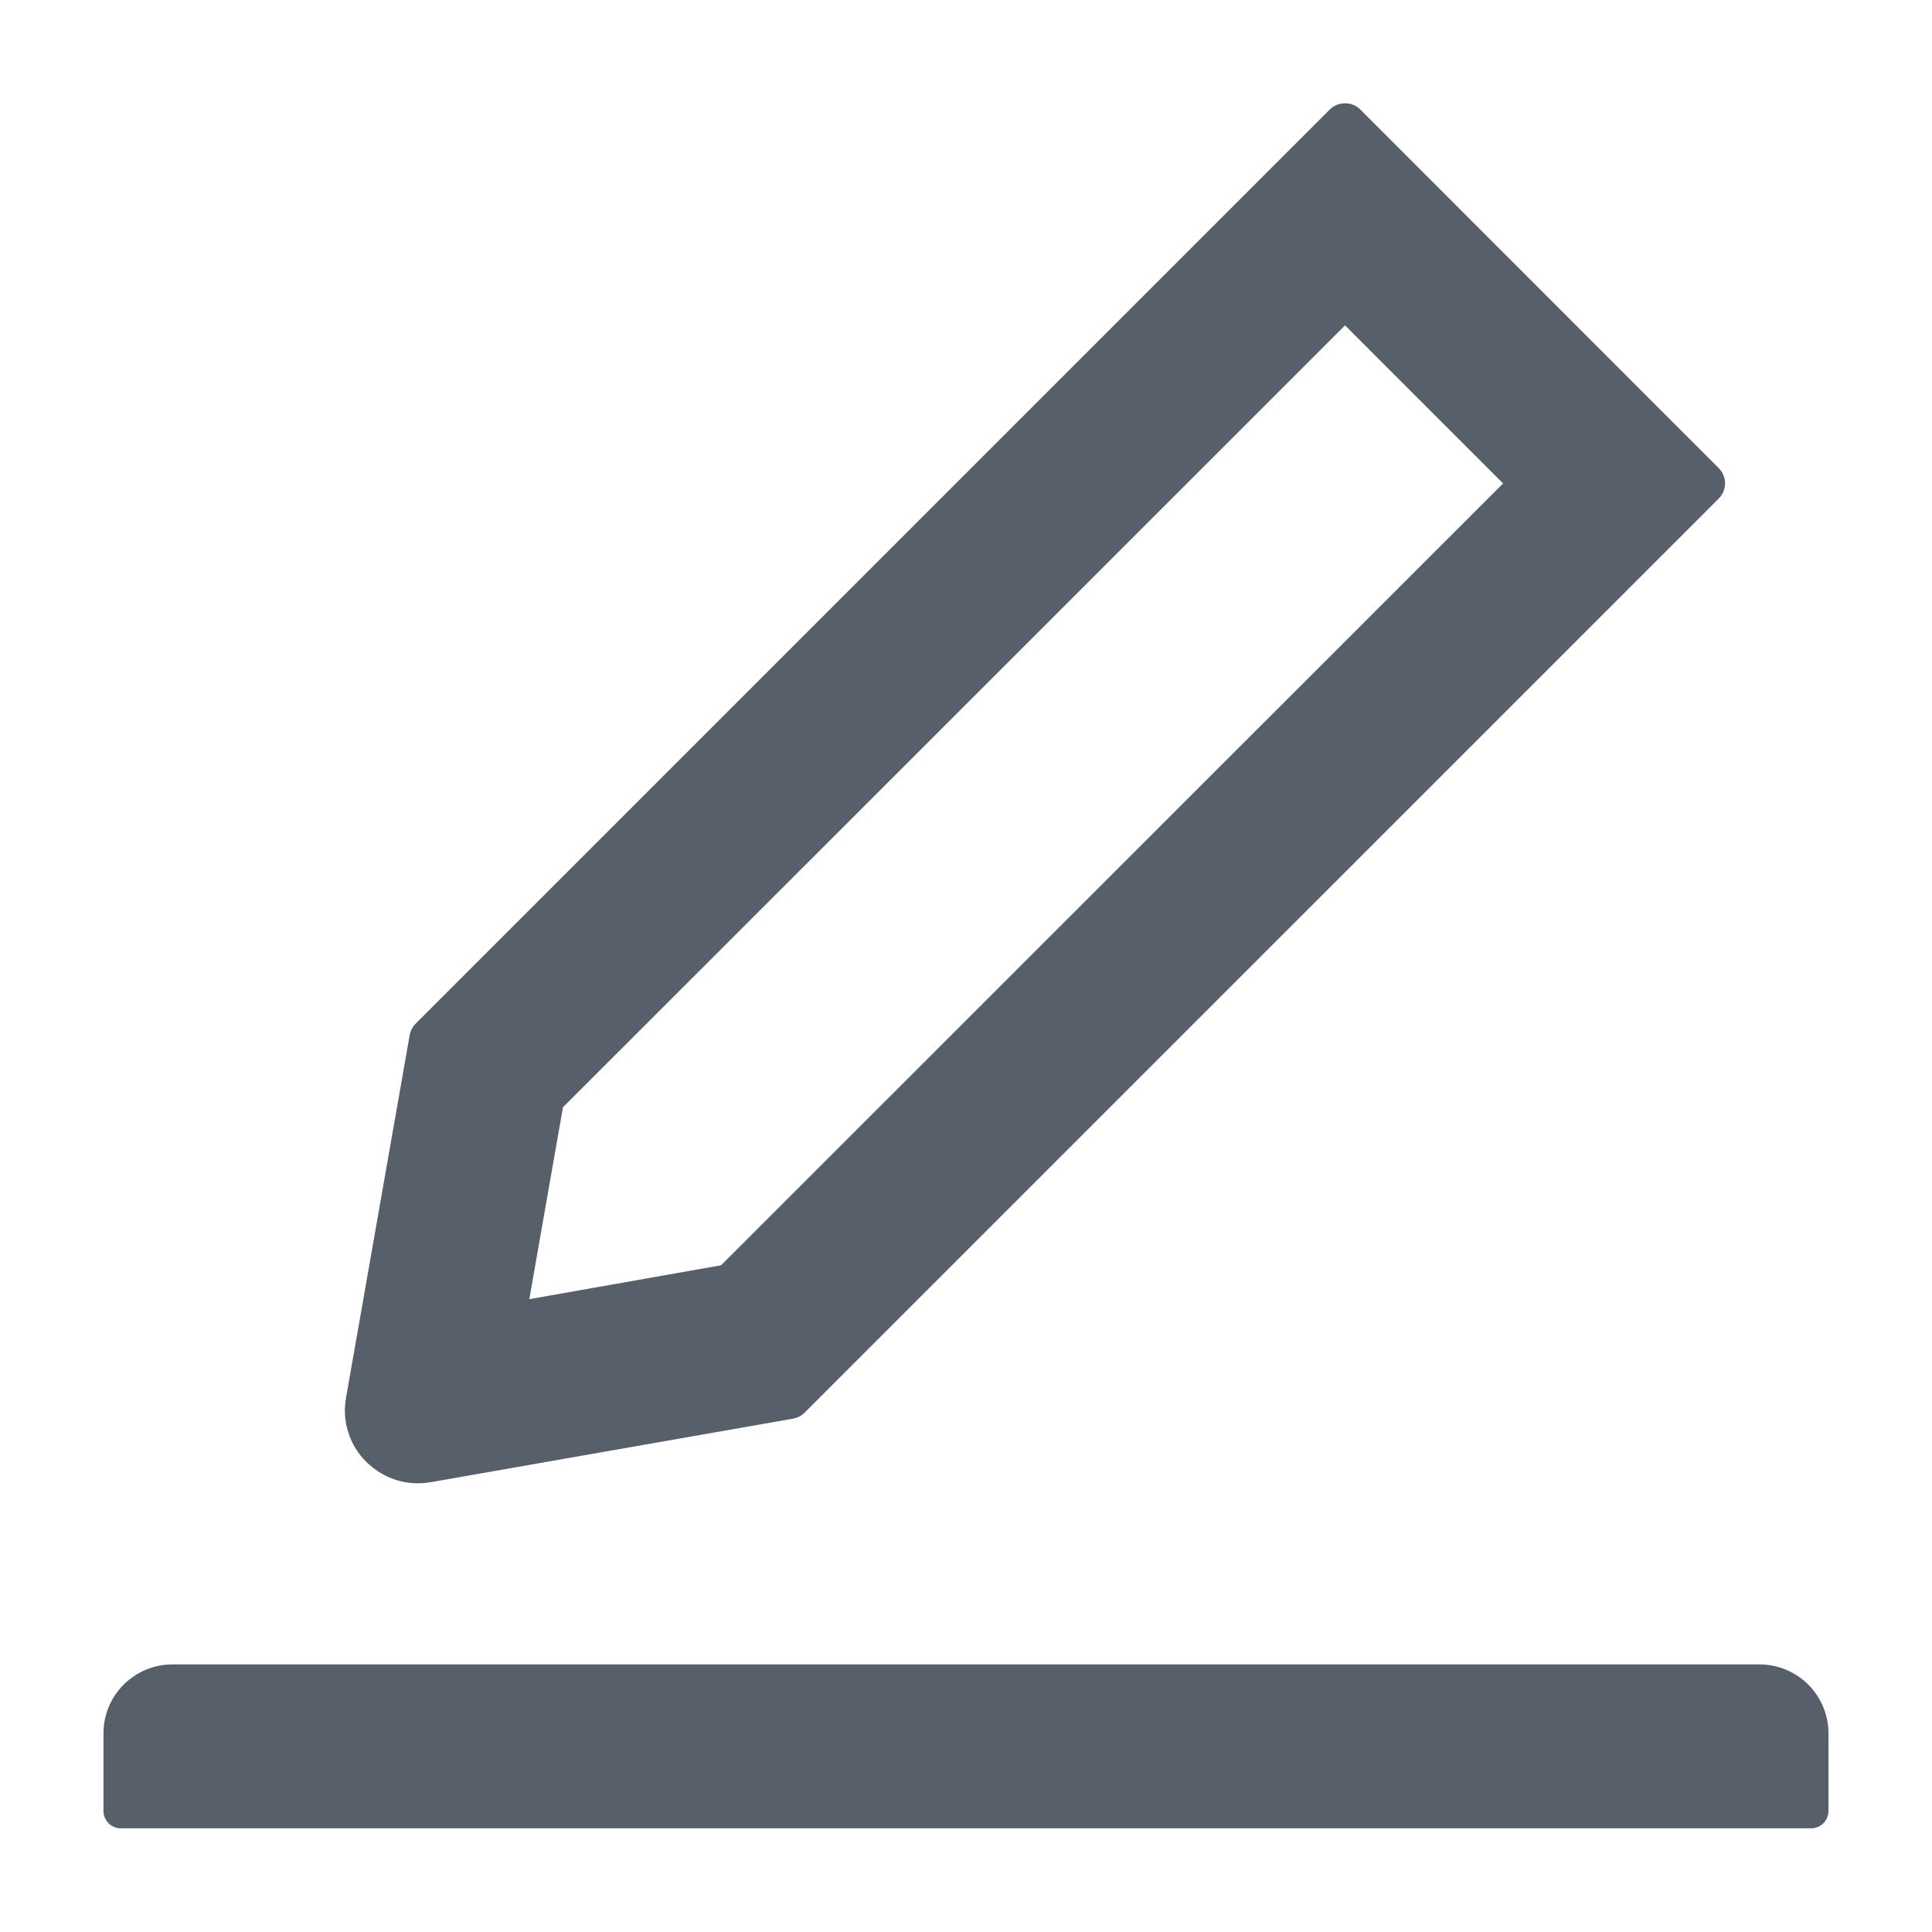
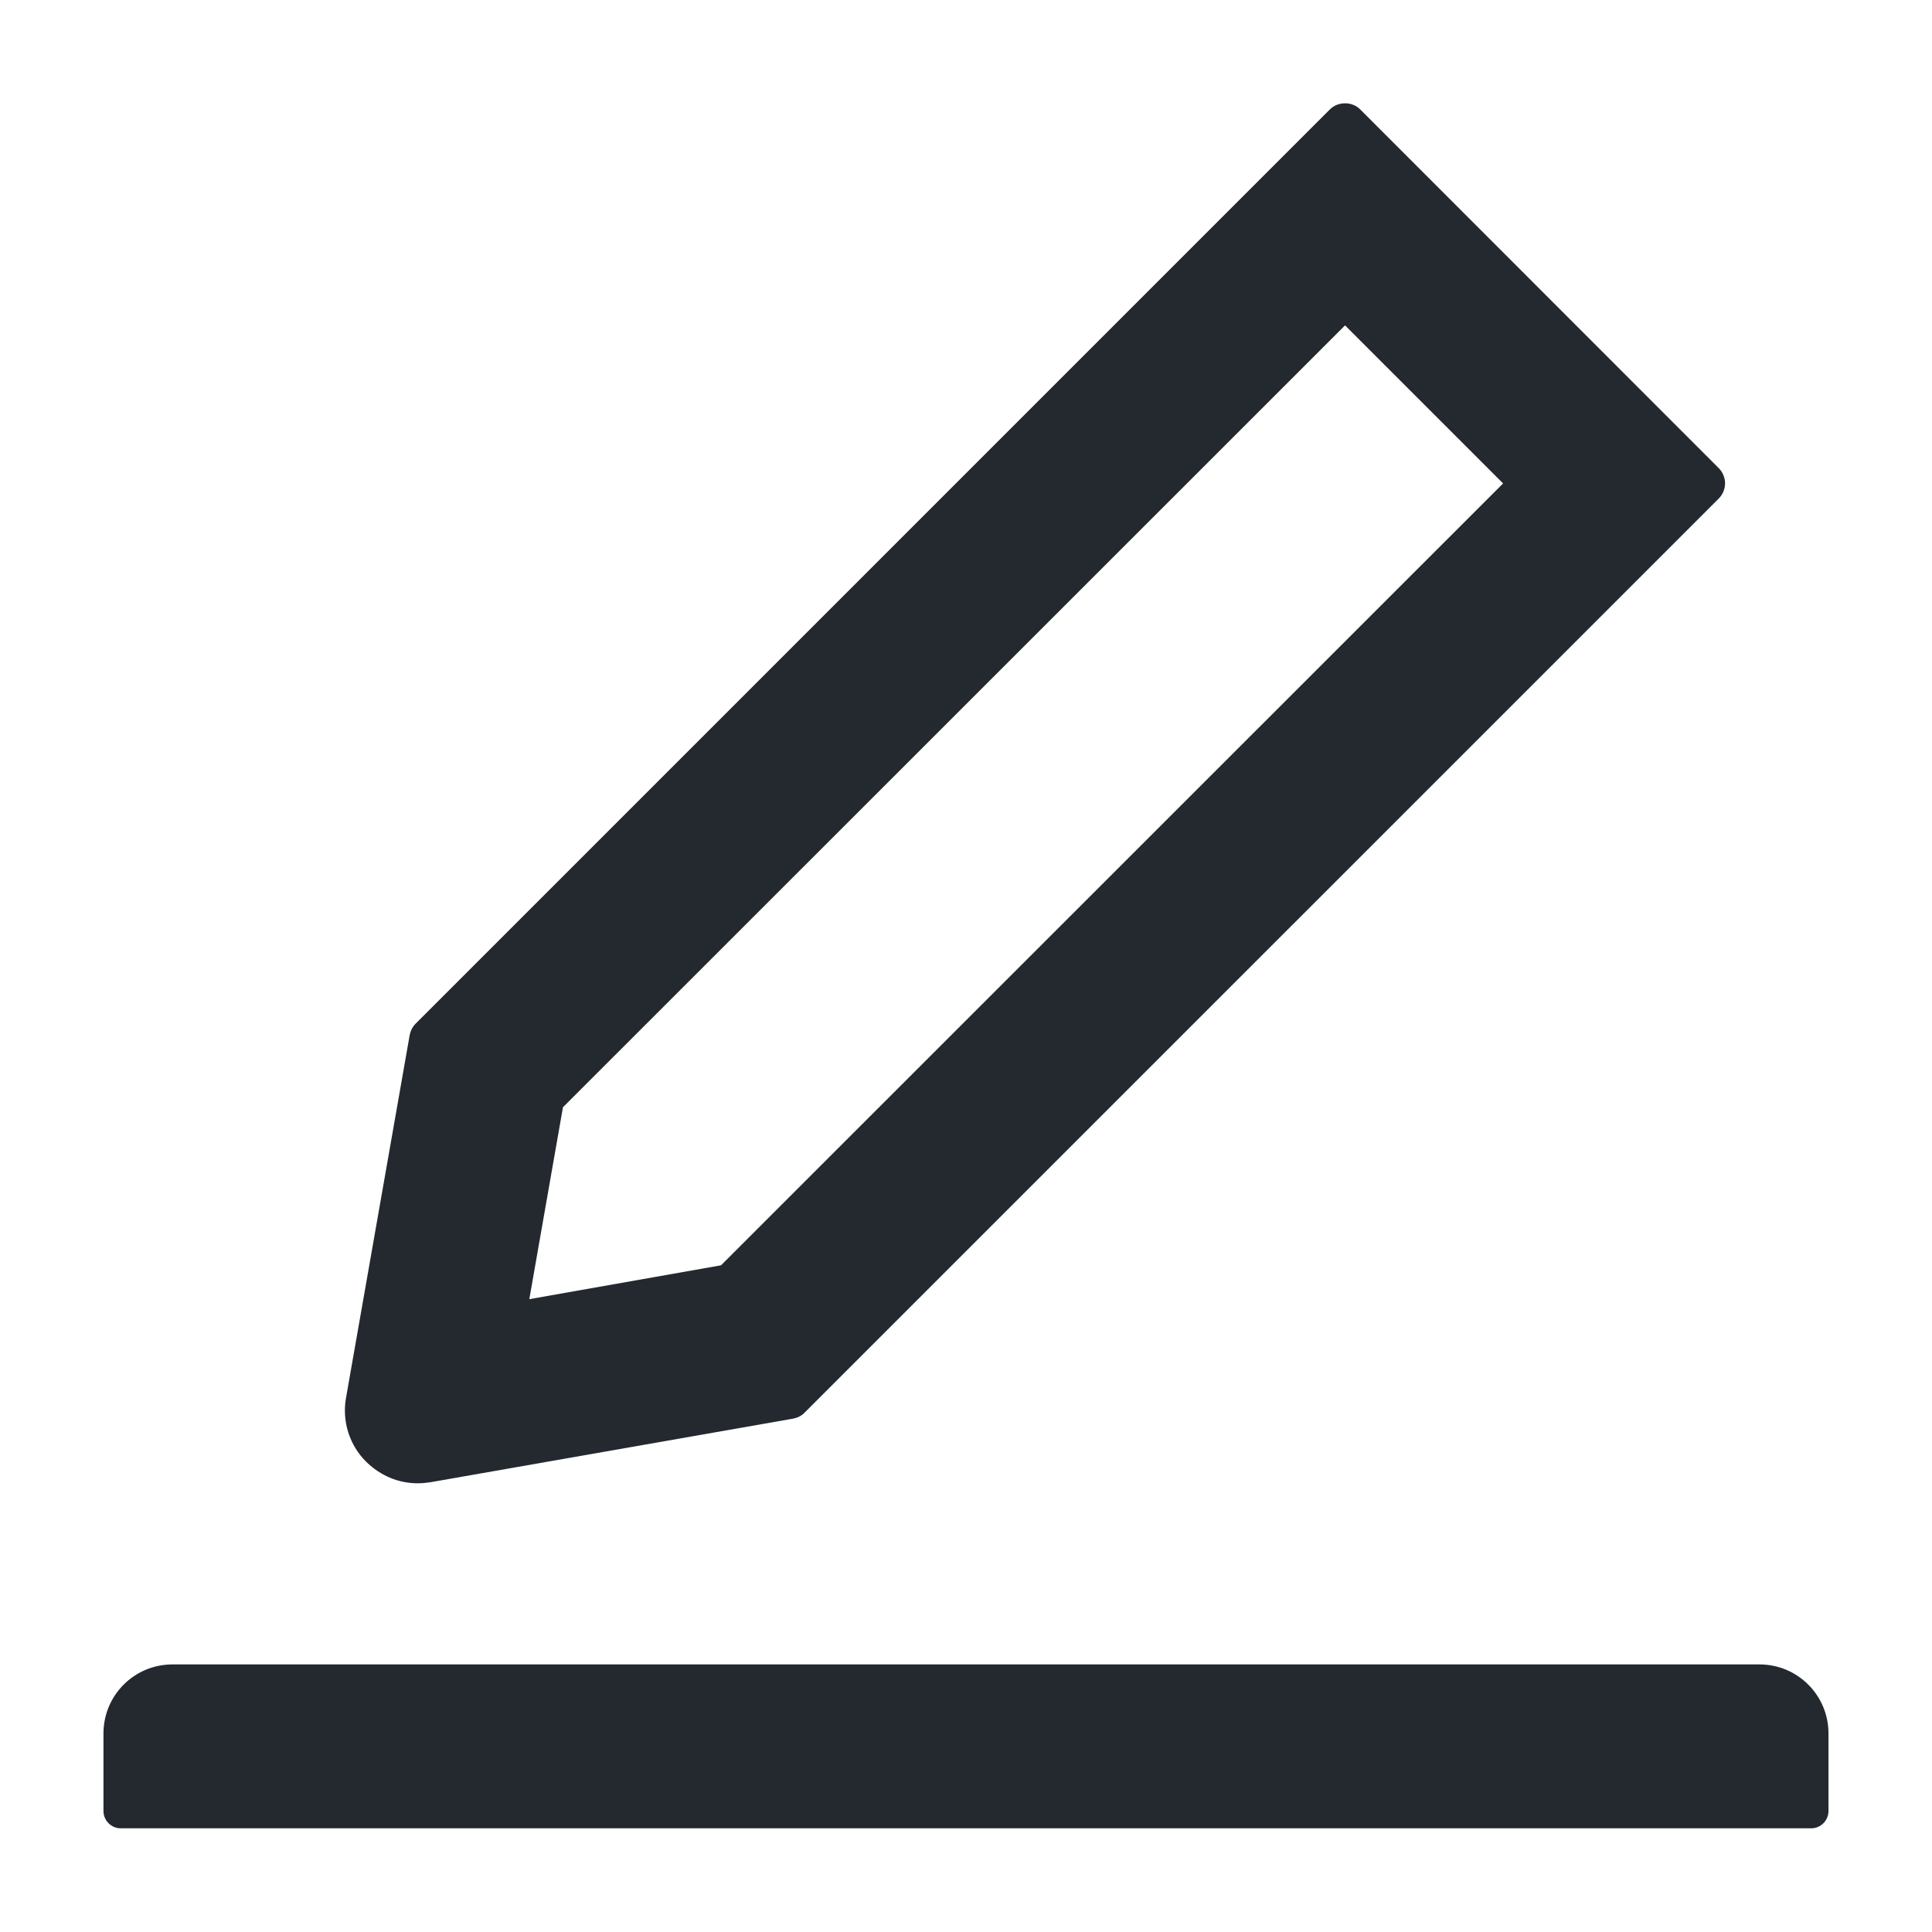
<svg xmlns="http://www.w3.org/2000/svg" width="36" height="36" viewBox="0 0 36 36" fill="none">
-   <path d="M7.782 27.639C7.863 27.639 7.943 27.631 8.023 27.619L14.781 26.434C14.862 26.418 14.938 26.381 14.994 26.321L32.026 9.29C32.063 9.252 32.093 9.208 32.113 9.16C32.133 9.111 32.144 9.059 32.144 9.006C32.144 8.954 32.133 8.902 32.113 8.853C32.093 8.804 32.063 8.76 32.026 8.723L25.348 2.041C25.272 1.965 25.172 1.925 25.063 1.925C24.955 1.925 24.854 1.965 24.778 2.041L7.746 19.073C7.686 19.133 7.65 19.206 7.634 19.286L6.448 26.044C6.409 26.259 6.423 26.481 6.489 26.689C6.555 26.898 6.67 27.087 6.826 27.241C7.091 27.498 7.425 27.639 7.782 27.639V27.639ZM10.49 20.632L25.063 6.063L28.008 9.008L13.435 23.577L9.863 24.208L10.49 20.632V20.632ZM32.785 31.014H3.214C2.503 31.014 1.928 31.589 1.928 32.3V33.746C1.928 33.923 2.073 34.068 2.25 34.068H33.75C33.926 34.068 34.071 33.923 34.071 33.746V32.3C34.071 31.589 33.496 31.014 32.785 31.014Z" fill="#57606A" />
+   <path d="M7.782 27.639C7.863 27.639 7.943 27.631 8.023 27.619L14.781 26.434C14.862 26.418 14.938 26.381 14.994 26.321L32.026 9.29C32.063 9.252 32.093 9.208 32.113 9.16C32.133 9.111 32.144 9.059 32.144 9.006C32.144 8.954 32.133 8.902 32.113 8.853C32.093 8.804 32.063 8.76 32.026 8.723L25.348 2.041C25.272 1.965 25.172 1.925 25.063 1.925C24.955 1.925 24.854 1.965 24.778 2.041L7.746 19.073C7.686 19.133 7.65 19.206 7.634 19.286L6.448 26.044C6.409 26.259 6.423 26.481 6.489 26.689C6.555 26.898 6.67 27.087 6.826 27.241C7.091 27.498 7.425 27.639 7.782 27.639V27.639ZM10.49 20.632L25.063 6.063L28.008 9.008L13.435 23.577L9.863 24.208L10.49 20.632V20.632ZM32.785 31.014H3.214C2.503 31.014 1.928 31.589 1.928 32.3V33.746C1.928 33.923 2.073 34.068 2.25 34.068H33.75C33.926 34.068 34.071 33.923 34.071 33.746V32.3C34.071 31.589 33.496 31.014 32.785 31.014Z" fill="#24292F" />
</svg>
